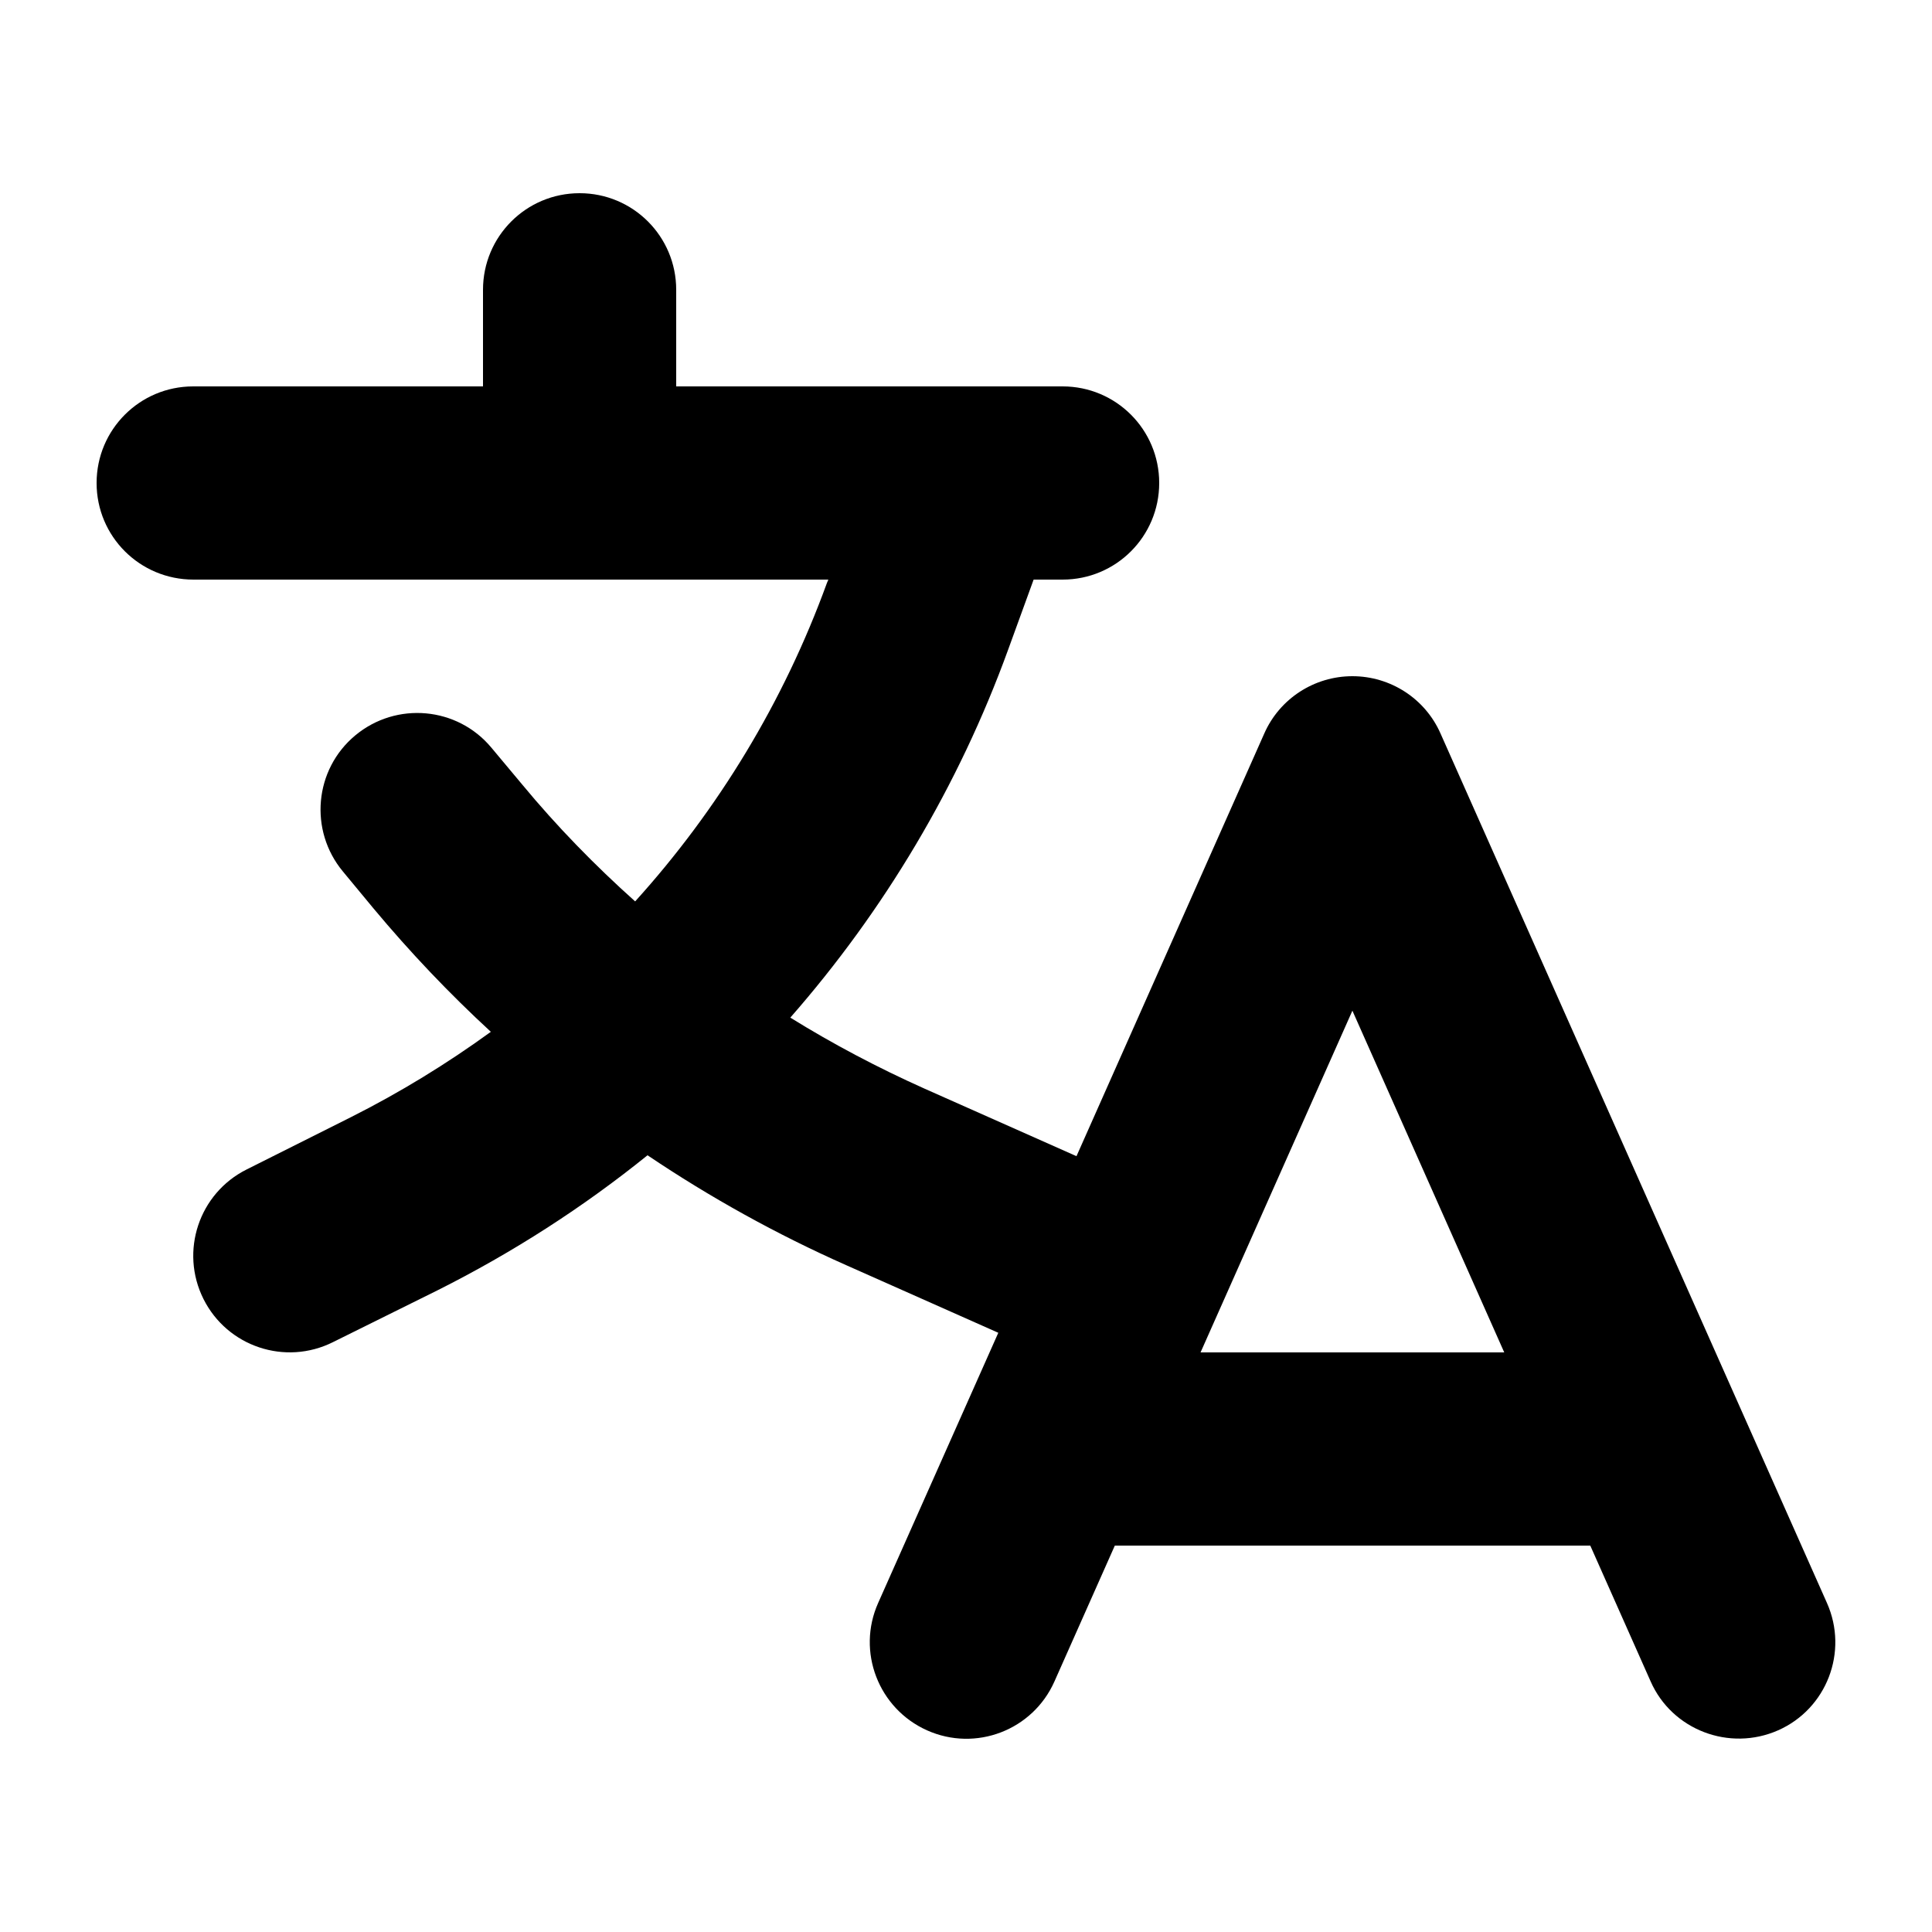
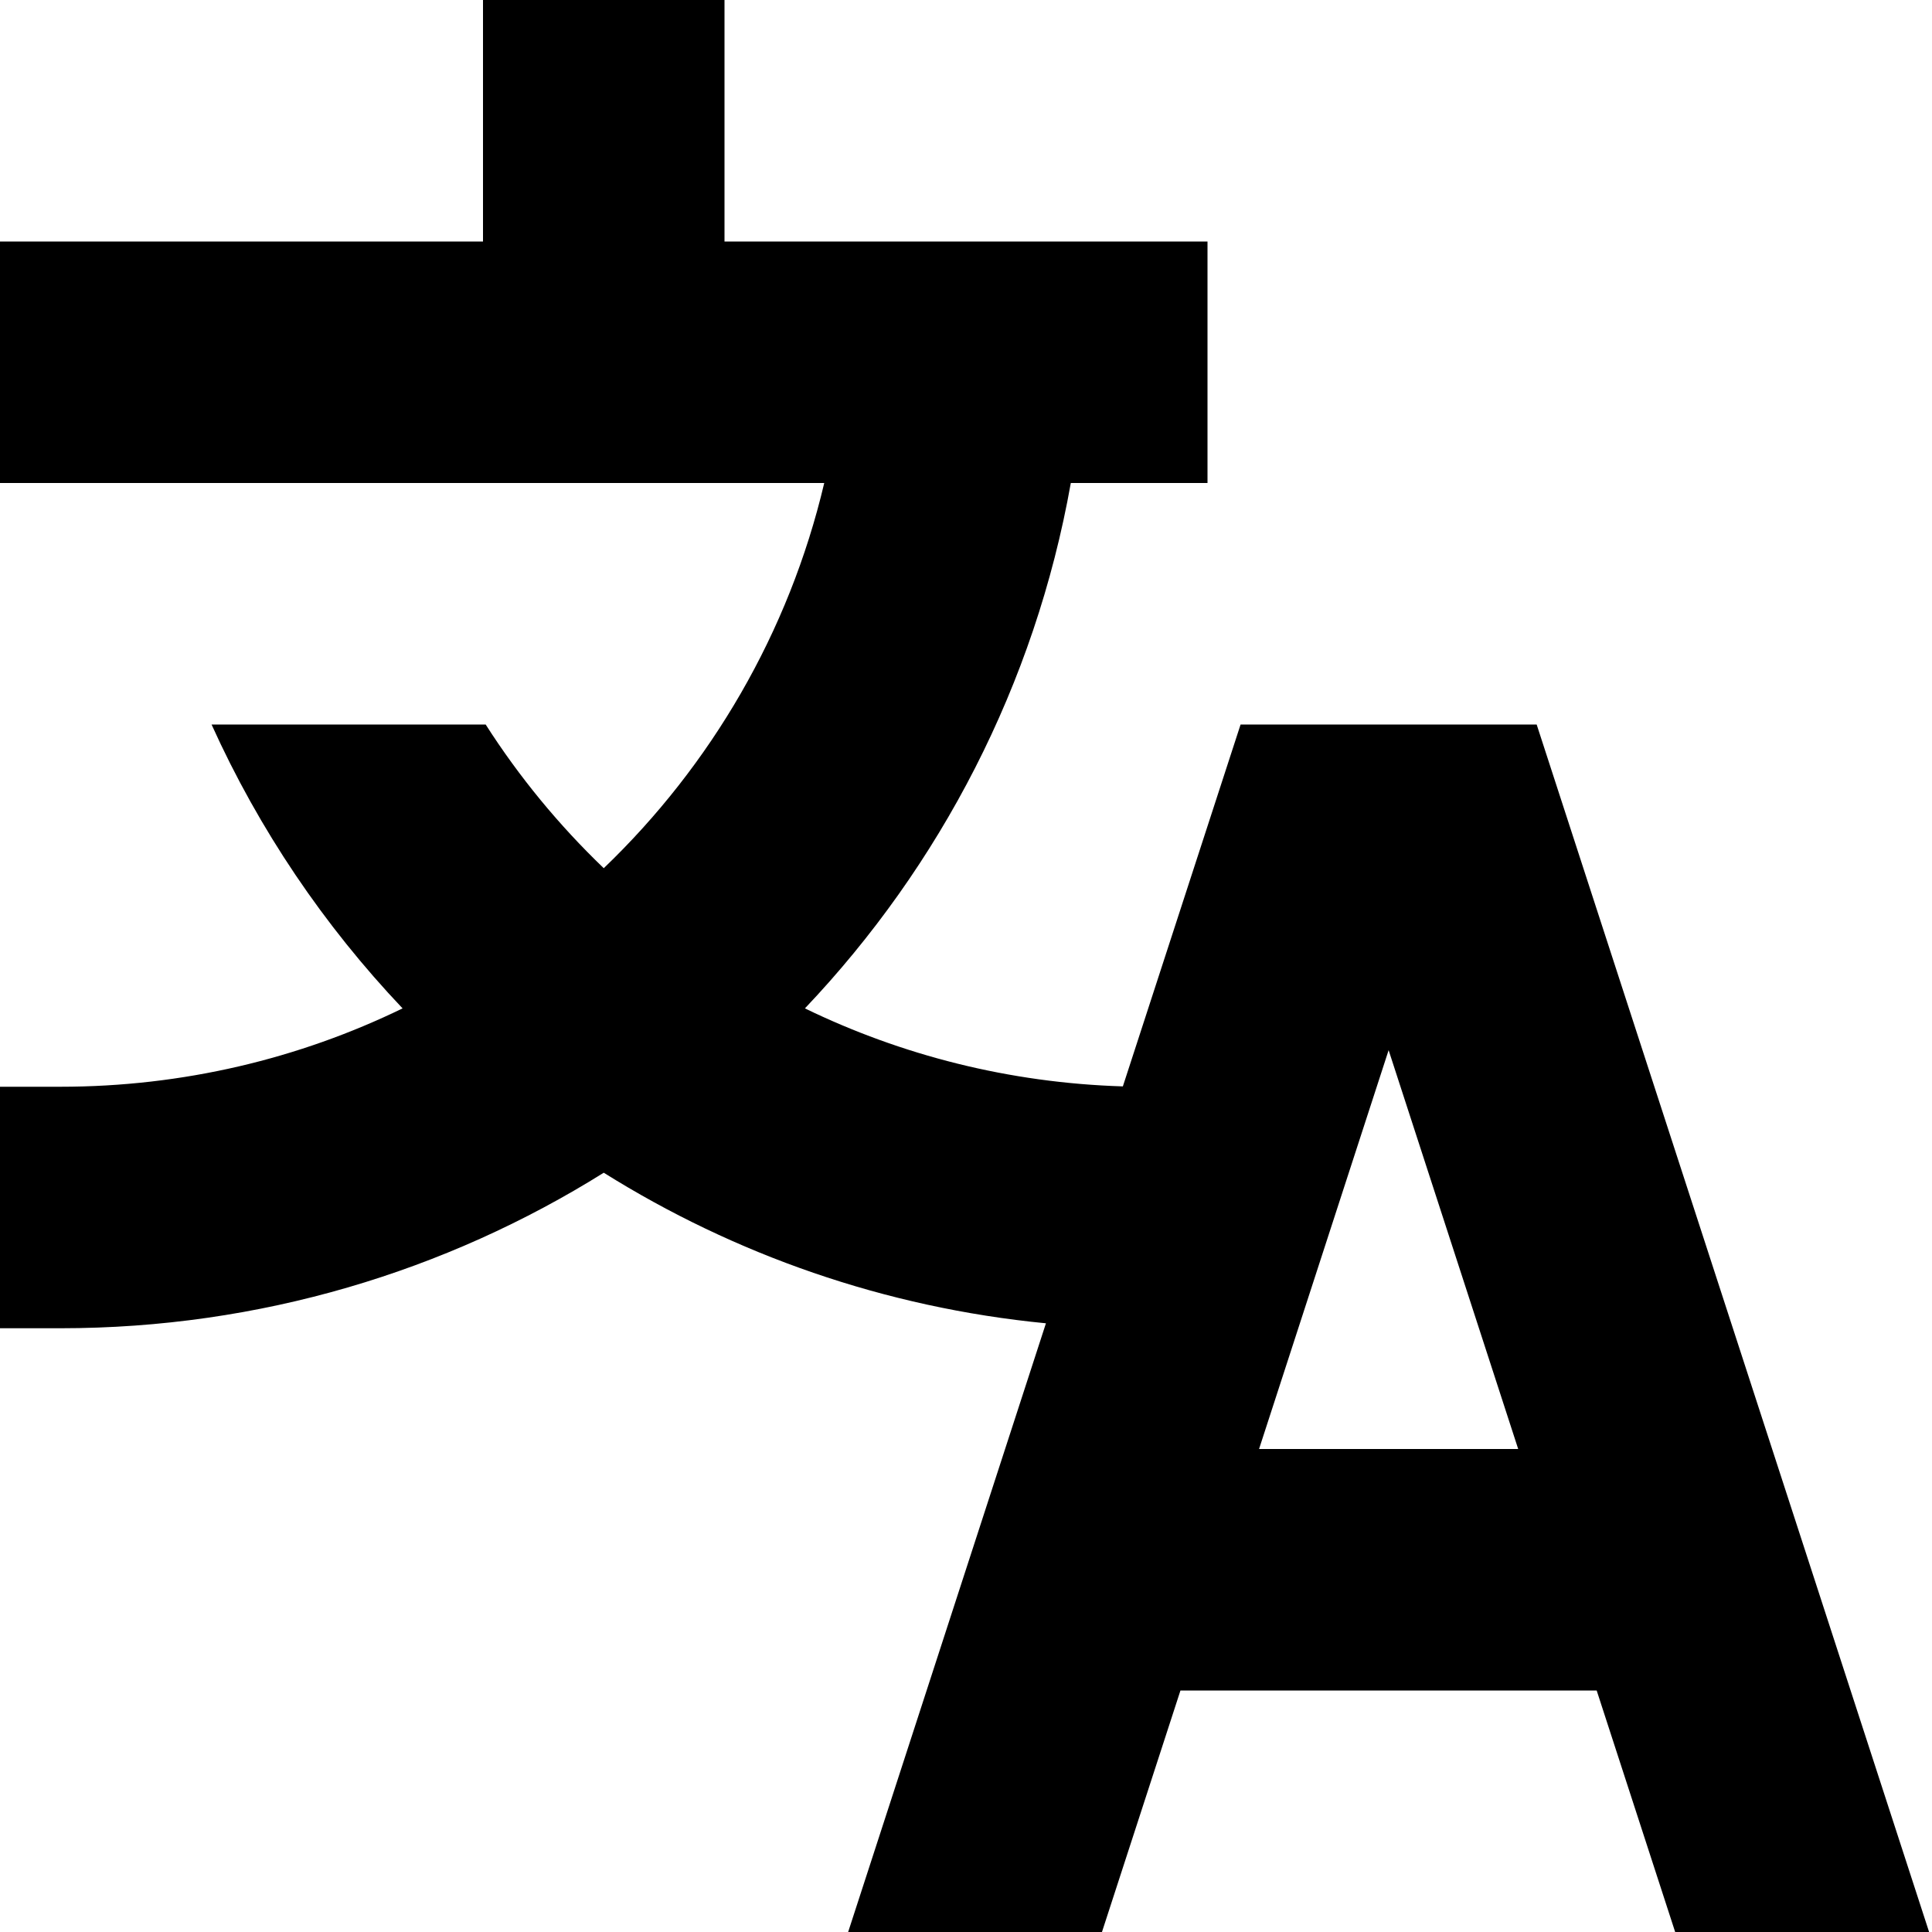
- <svg xmlns="http://www.w3.org/2000/svg" viewBox="0 0 640 640">
-   <path d="M192 64C209.7 64 224 78.3 224 96L224 128L352 128C369.7 128 384 142.3 384 160C384 177.7 369.7 192 352 192L342.4 192L334 215.1C317.6 260.3 292.9 301.6 261.8 337.1C276 345.9 290.8 353.7 306.2 360.6L356.6 383L418.8 243C423.9 231.4 435.4 224 448 224C460.6 224 472.1 231.4 477.2 243L605.2 531C612.4 547.2 605.1 566.1 589 573.2C572.9 580.3 553.9 573.1 546.8 557L526.8 512L369.3 512L349.3 557C342.1 573.2 323.2 580.4 307.1 573.2C291 566 283.7 547.1 290.9 531L330.7 441.5L280.3 419.1C257.3 408.9 235.3 396.7 214.5 382.7C193.2 399.9 169.9 414.9 145 427.4L110.3 444.6C94.5 452.5 75.3 446.1 67.4 430.3C59.5 414.5 65.9 395.3 81.7 387.4L116.2 370.1C132.5 361.9 148 352.4 162.6 341.8C148.8 329.1 135.8 315.4 123.7 300.9L113.6 288.7C102.3 275.1 104.1 254.9 117.7 243.6C131.3 232.3 151.5 234.1 162.8 247.7L173 259.9C184.5 273.8 197.1 286.7 210.4 298.6C237.9 268.2 259.6 232.5 273.9 193.2L274.4 192L64.1 192C46.3 192 32 177.7 32 160C32 142.3 46.3 128 64 128L160 128L160 96C160 78.3 174.3 64 192 64zM448 334.8L397.7 448L498.3 448L448 334.8z" />
+ <svg xmlns="http://www.w3.org/2000/svg" width="800px" height="800px" viewBox="0 0 16 16" fill="none">
+   <path fill-rule="evenodd" clip-rule="evenodd" d="M4 0H6V2H10V4H8.868C8.571 5.67 7.786 7.171 6.666 8.351C7.466 8.739 8.357 8.968 9.299 8.997L10.274 6H12.726L15.976 16H13.873L13.223 14H9.776L9.126 16H7.024L8.662 10.959C7.326 10.829 6.082 10.389 5 9.712C3.695 10.528 2.153 11 0.5 11H0V9H0.5C1.516 9 2.478 8.767 3.334 8.351C2.684 7.666 2.146 6.872 1.752 6H4.022C4.3 6.435 4.629 6.834 5 7.19C5.887 6.339 6.534 5.238 6.826 4H0V2H4V0ZM12.573 12L11.5 8.697L10.427 12H12.573Z" fill="#000000" />
</svg>
